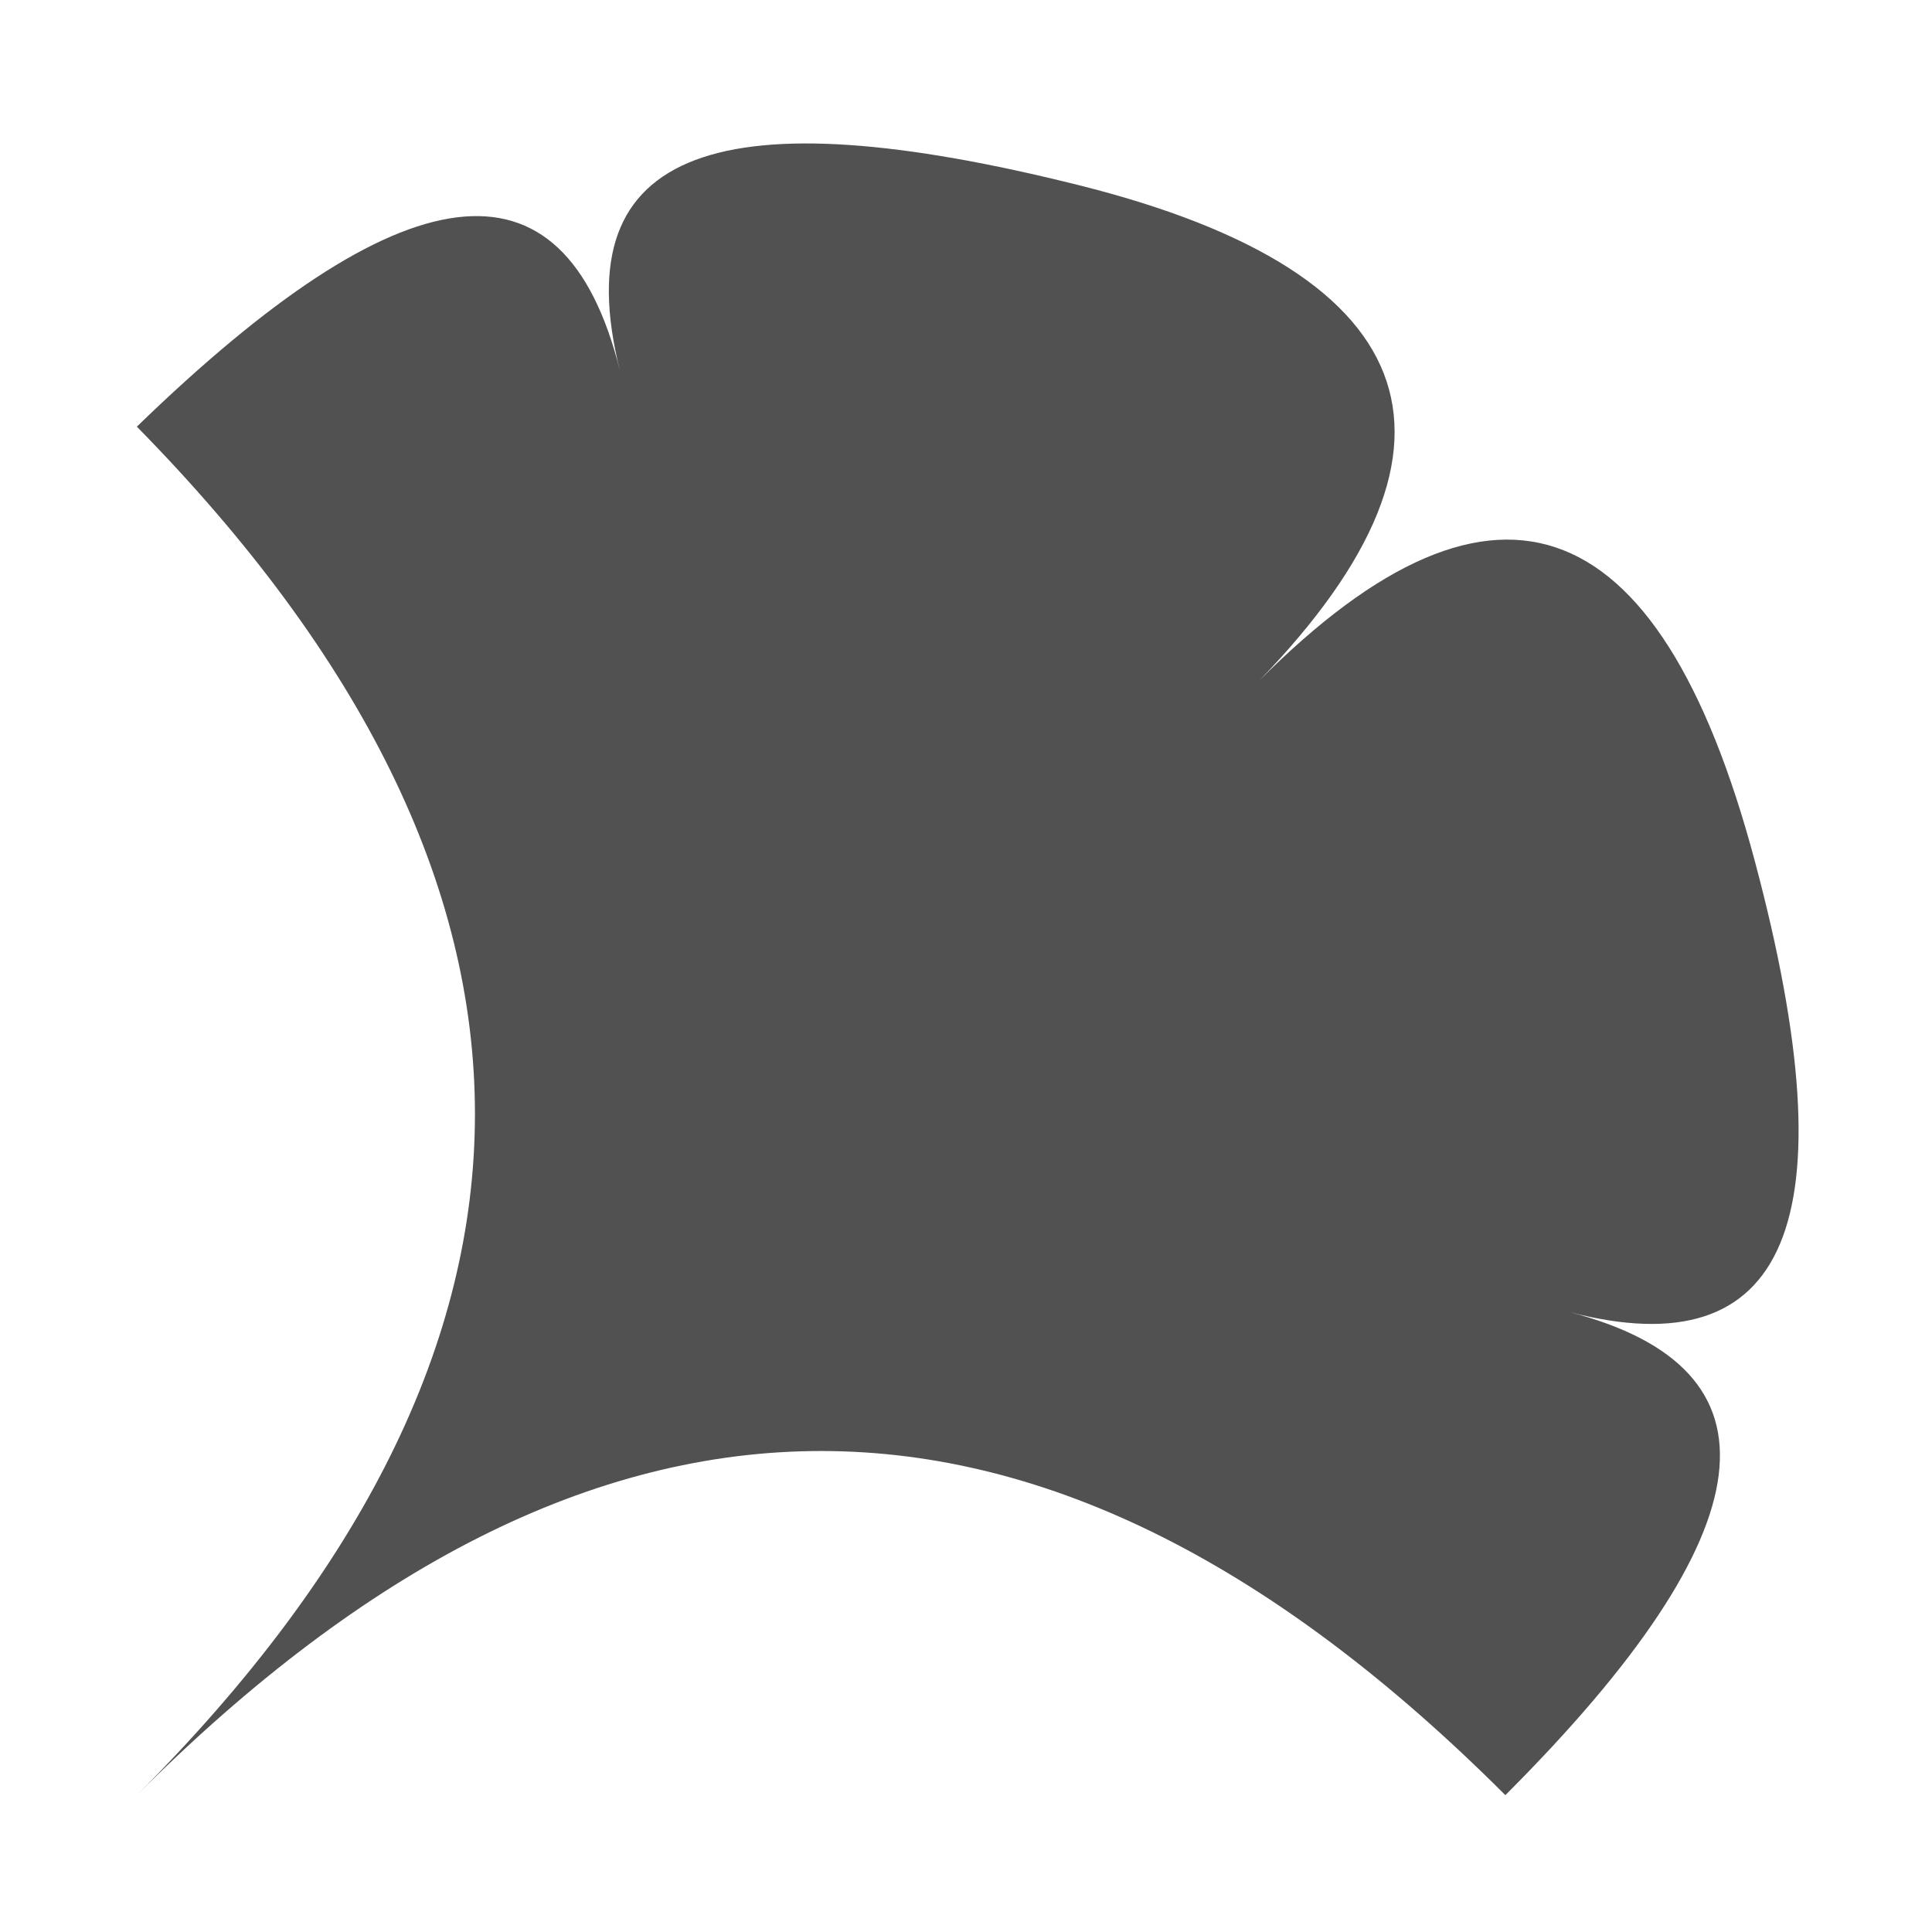
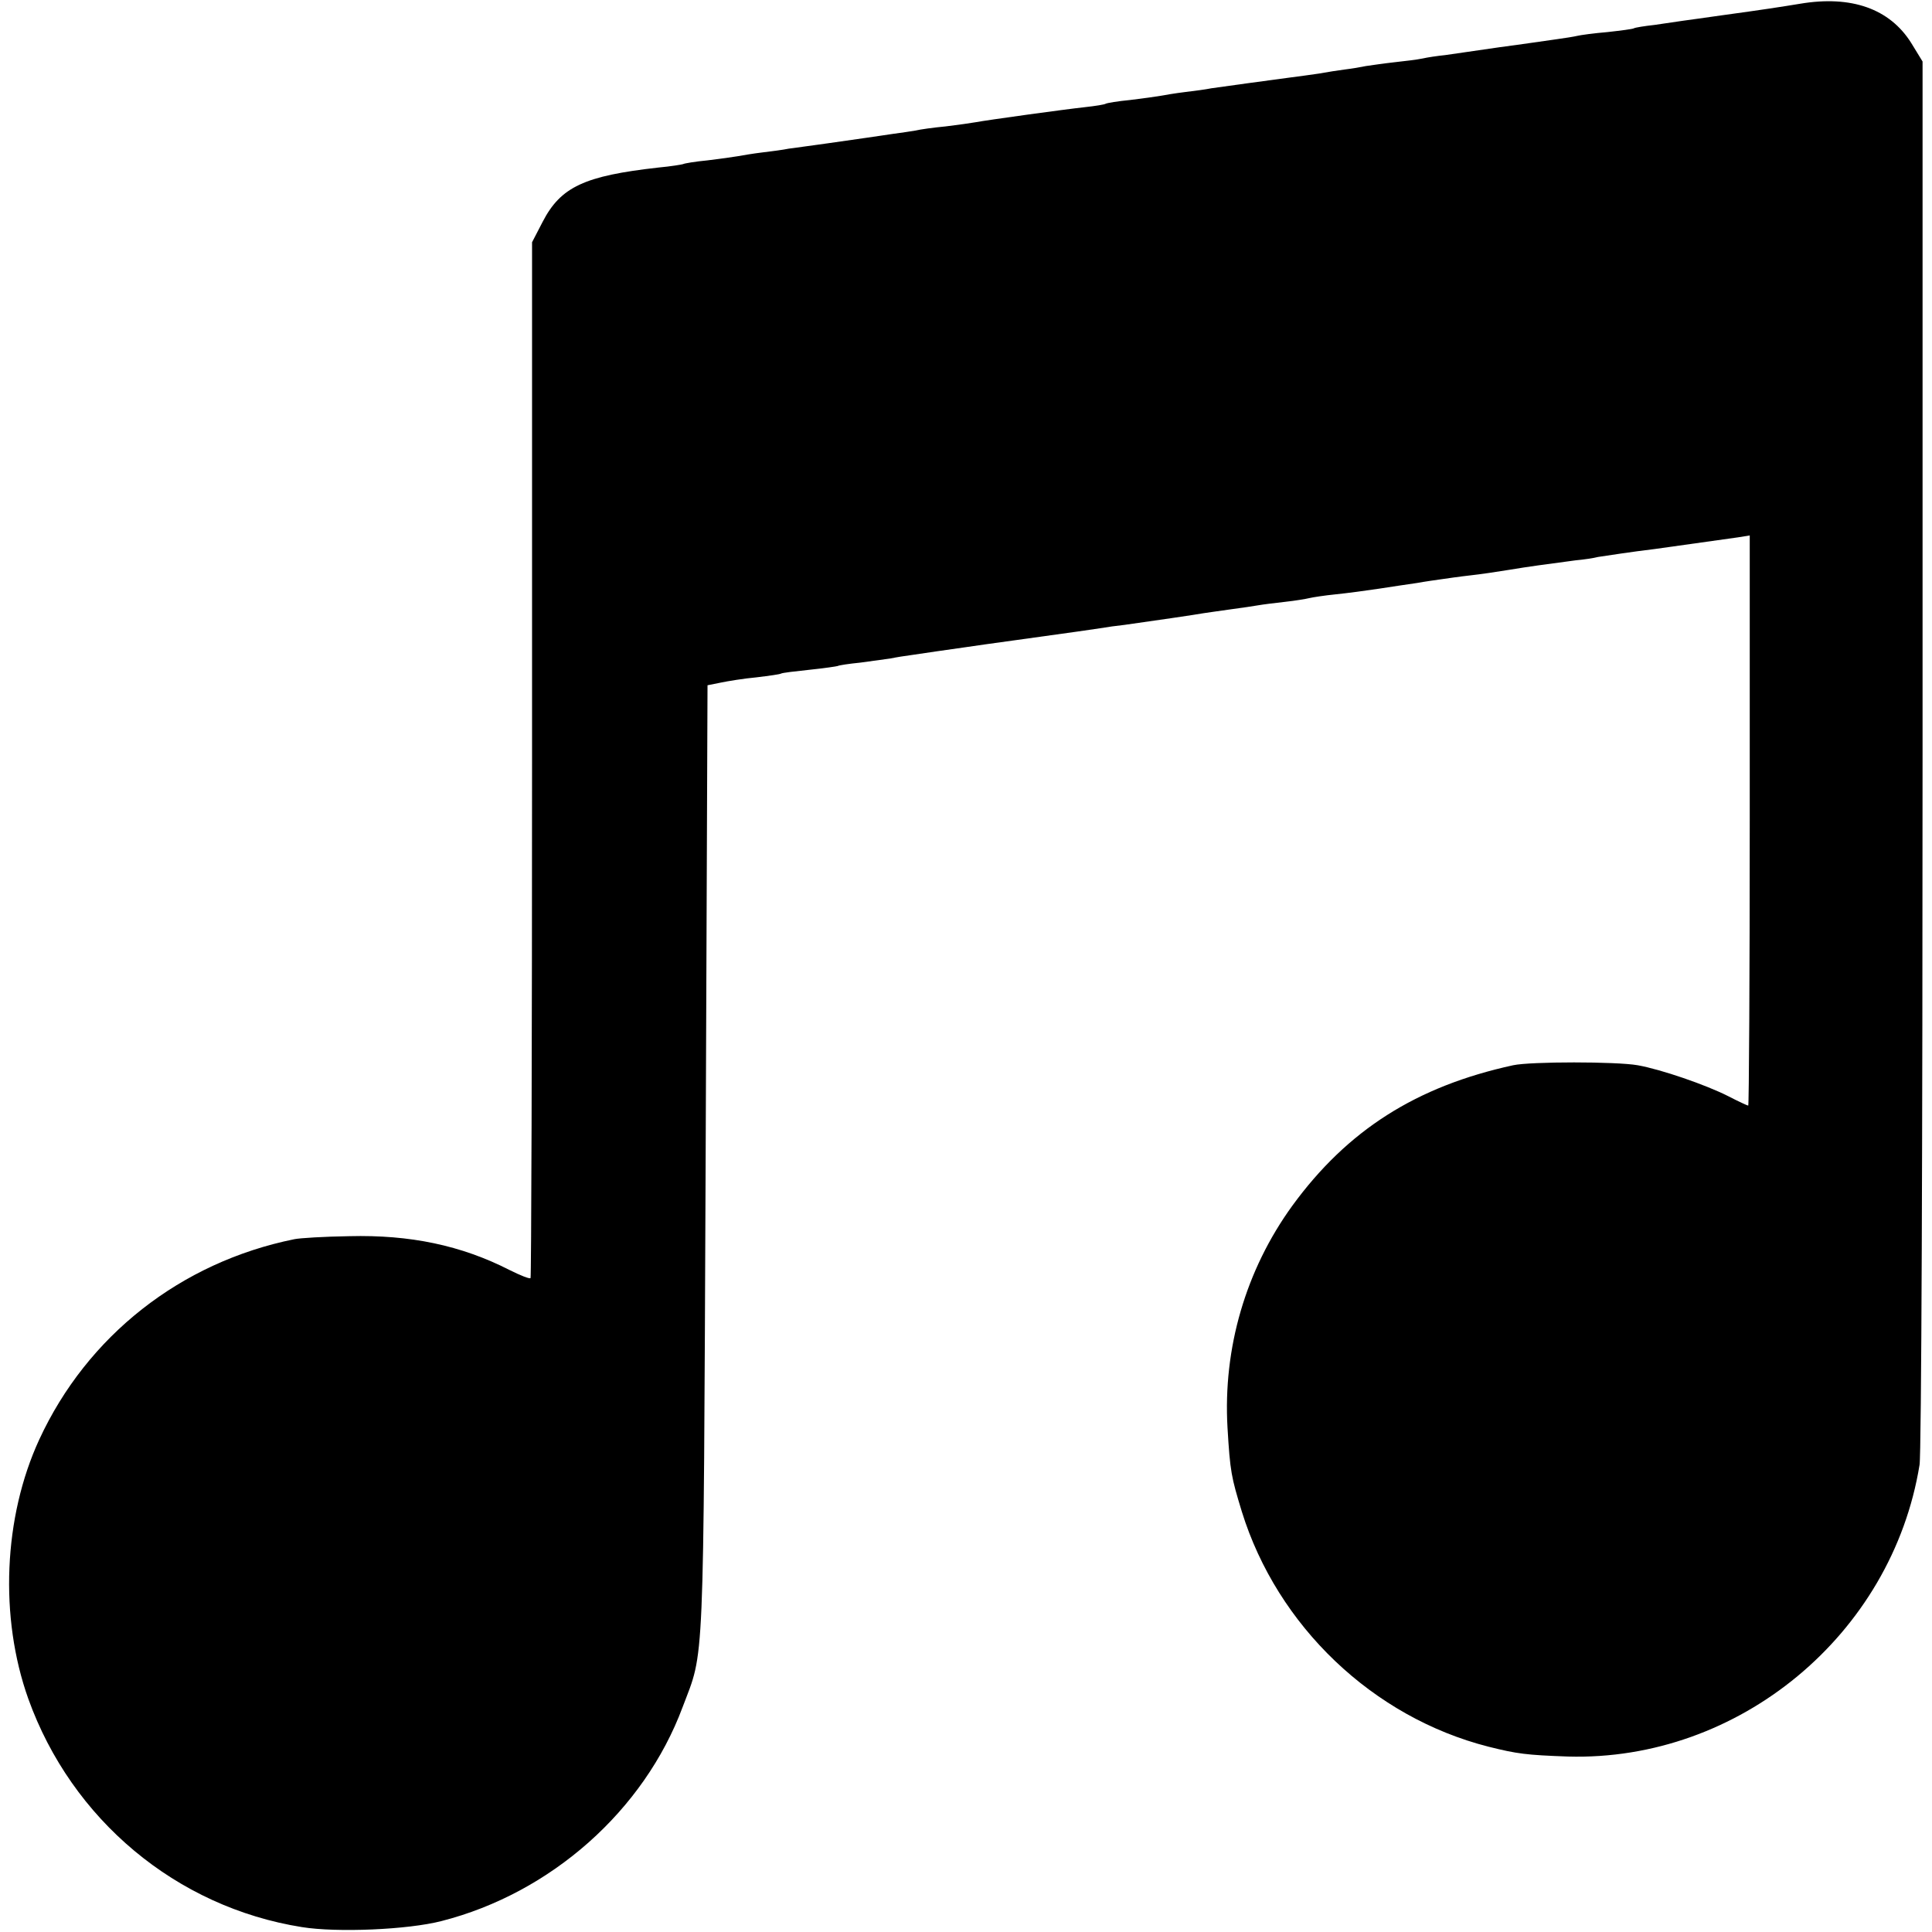
- <svg xmlns="http://www.w3.org/2000/svg" version="1.1" x="0px" y="0px" width="24px" height="24px" viewBox="0 0 24 24">
-   <style type="text/css">
- 	.st0{fill:#515151;}
- </style>
-   <path class="st0" d="M1.7,22.3c5.7-5.7,11.3-5.7,17,0c3.3-3.3,3.5-5.3,0.8-6c2.7,0.7,3.5-1.1,2.3-5.6s-3.3-5.2-6.3-2.1  c3-3,2.3-5.2-2.1-6.3S7,1.8,7.7,4.6C7,1.8,5,2.1,1.7,5.3C7.3,11,7.3,16.7,1.7,22.3" />
+ <svg xmlns="http://www.w3.org/2000/svg" version="1.0" width="512pt" height="512pt" viewBox="0 0 512 512" preserveAspectRatio="xMidYMid meet">
+   <g transform="translate(0,512) scale(0.1,-0.1)" fill="#000000" stroke="none">
+     <path d="M4770 5110 c-49 -8 -93 -15 -210 -31 -41 -6 -86 -12 -100 -14 -14 -2 -47 -7 -75 -11 -27 -3 -52 -7 -55 -9 -3 -2 -34 -6 -70 -10 -36 -3 -72 -8 -80 -10 -8 -2 -33 -6 -55 -9 -22 -3 -89 -13 -150 -21 -60 -9 -126 -18 -145 -21 -20 -2 -47 -6 -60 -9 -14 -3 -47 -7 -75 -10 -27 -3 -61 -8 -75 -10 -14 -3 -38 -7 -55 -9 -16 -2 -48 -7 -70 -11 -22 -3 -55 -8 -73 -10 -53 -7 -185 -25 -212 -29 -14 -3 -45 -7 -70 -10 -25 -3 -54 -8 -65 -10 -11 -2 -47 -7 -80 -11 -32 -3 -62 -8 -65 -10 -3 -2 -27 -6 -55 -9 -55 -6 -258 -34 -290 -40 -11 -2 -46 -7 -79 -11 -32 -3 -68 -8 -80 -11 -11 -2 -39 -6 -61 -9 -22 -3 -52 -8 -68 -10 -15 -2 -62 -9 -105 -15 -42 -6 -88 -12 -102 -14 -14 -3 -45 -7 -70 -10 -25 -3 -54 -8 -65 -10 -11 -2 -47 -7 -80 -11 -32 -3 -62 -8 -65 -10 -3 -1 -32 -6 -65 -9 -196 -22 -259 -51 -307 -144 l-28 -54 0 -1371 c0 -754 -2 -1372 -4 -1374 -2 -3 -27 7 -55 21 -129 66 -265 94 -425 90 -67 -1 -132 -5 -146 -8 -301 -61 -549 -256 -676 -531 -95 -206 -106 -471 -29 -687 115 -320 392 -552 725 -605 93 -15 281 -7 370 16 290 74 537 293 639 567 58 154 55 70 61 1444 l5 1264 35 7 c19 4 62 11 95 14 33 4 62 8 65 10 3 2 37 6 75 10 39 4 72 9 75 10 3 2 30 6 60 9 30 4 66 9 80 11 14 3 39 7 55 9 32 5 103 15 145 21 14 2 75 11 135 19 166 23 187 26 220 31 17 3 46 7 65 9 65 9 195 28 210 31 8 1 40 6 70 10 30 4 64 9 75 11 11 2 43 6 70 9 28 3 57 8 65 10 8 2 40 7 70 10 30 3 82 10 115 15 33 5 78 12 100 15 22 4 51 8 65 10 14 2 48 7 75 10 28 3 75 10 105 15 54 9 93 14 175 25 22 2 49 6 60 9 20 3 91 14 150 21 37 5 179 25 221 31 l31 5 0 -756 c0 -415 -2 -755 -4 -755 -2 0 -26 11 -53 25 -59 30 -178 71 -240 82 -57 10 -283 10 -330 0 -257 -56 -439 -172 -585 -372 -124 -171 -184 -378 -172 -588 7 -118 10 -131 38 -223 94 -303 347 -545 654 -623 76 -19 100 -22 210 -26 453 -13 859 323 932 773 5 26 8 873 8 1883 l0 1836 -30 49 c-57 91 -159 127 -295 104z" />
+   </g>
</svg>
